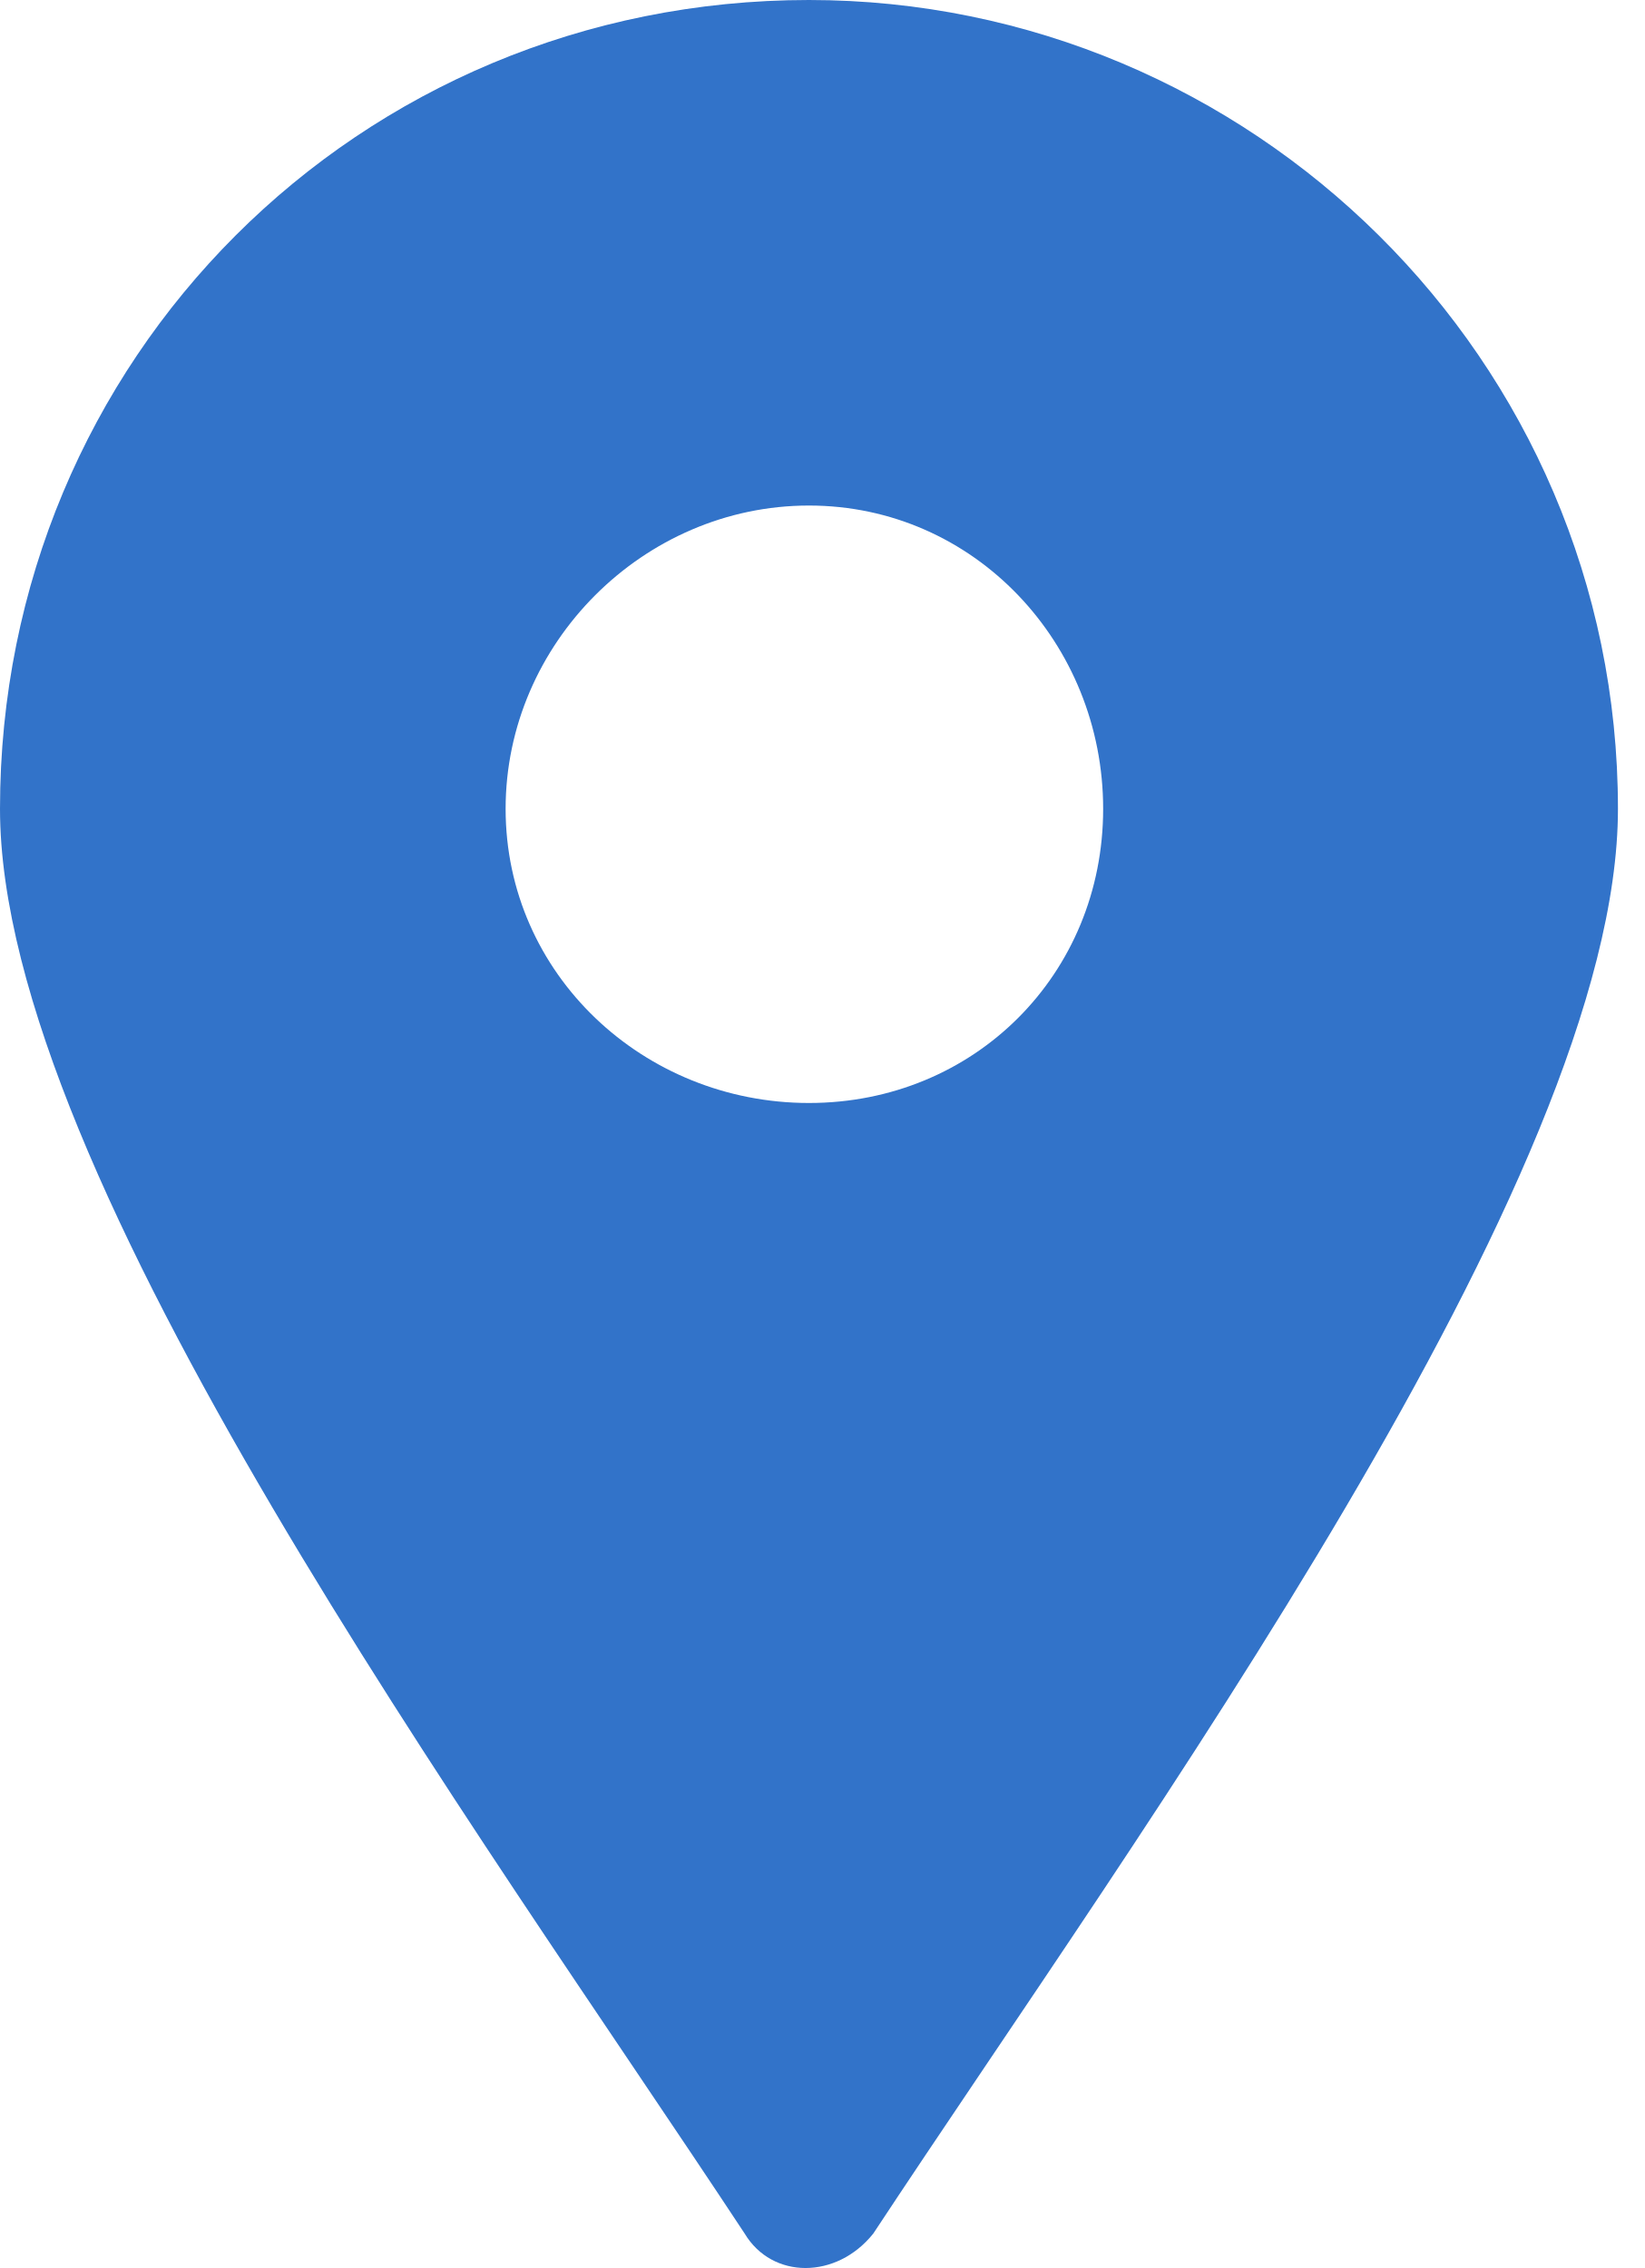
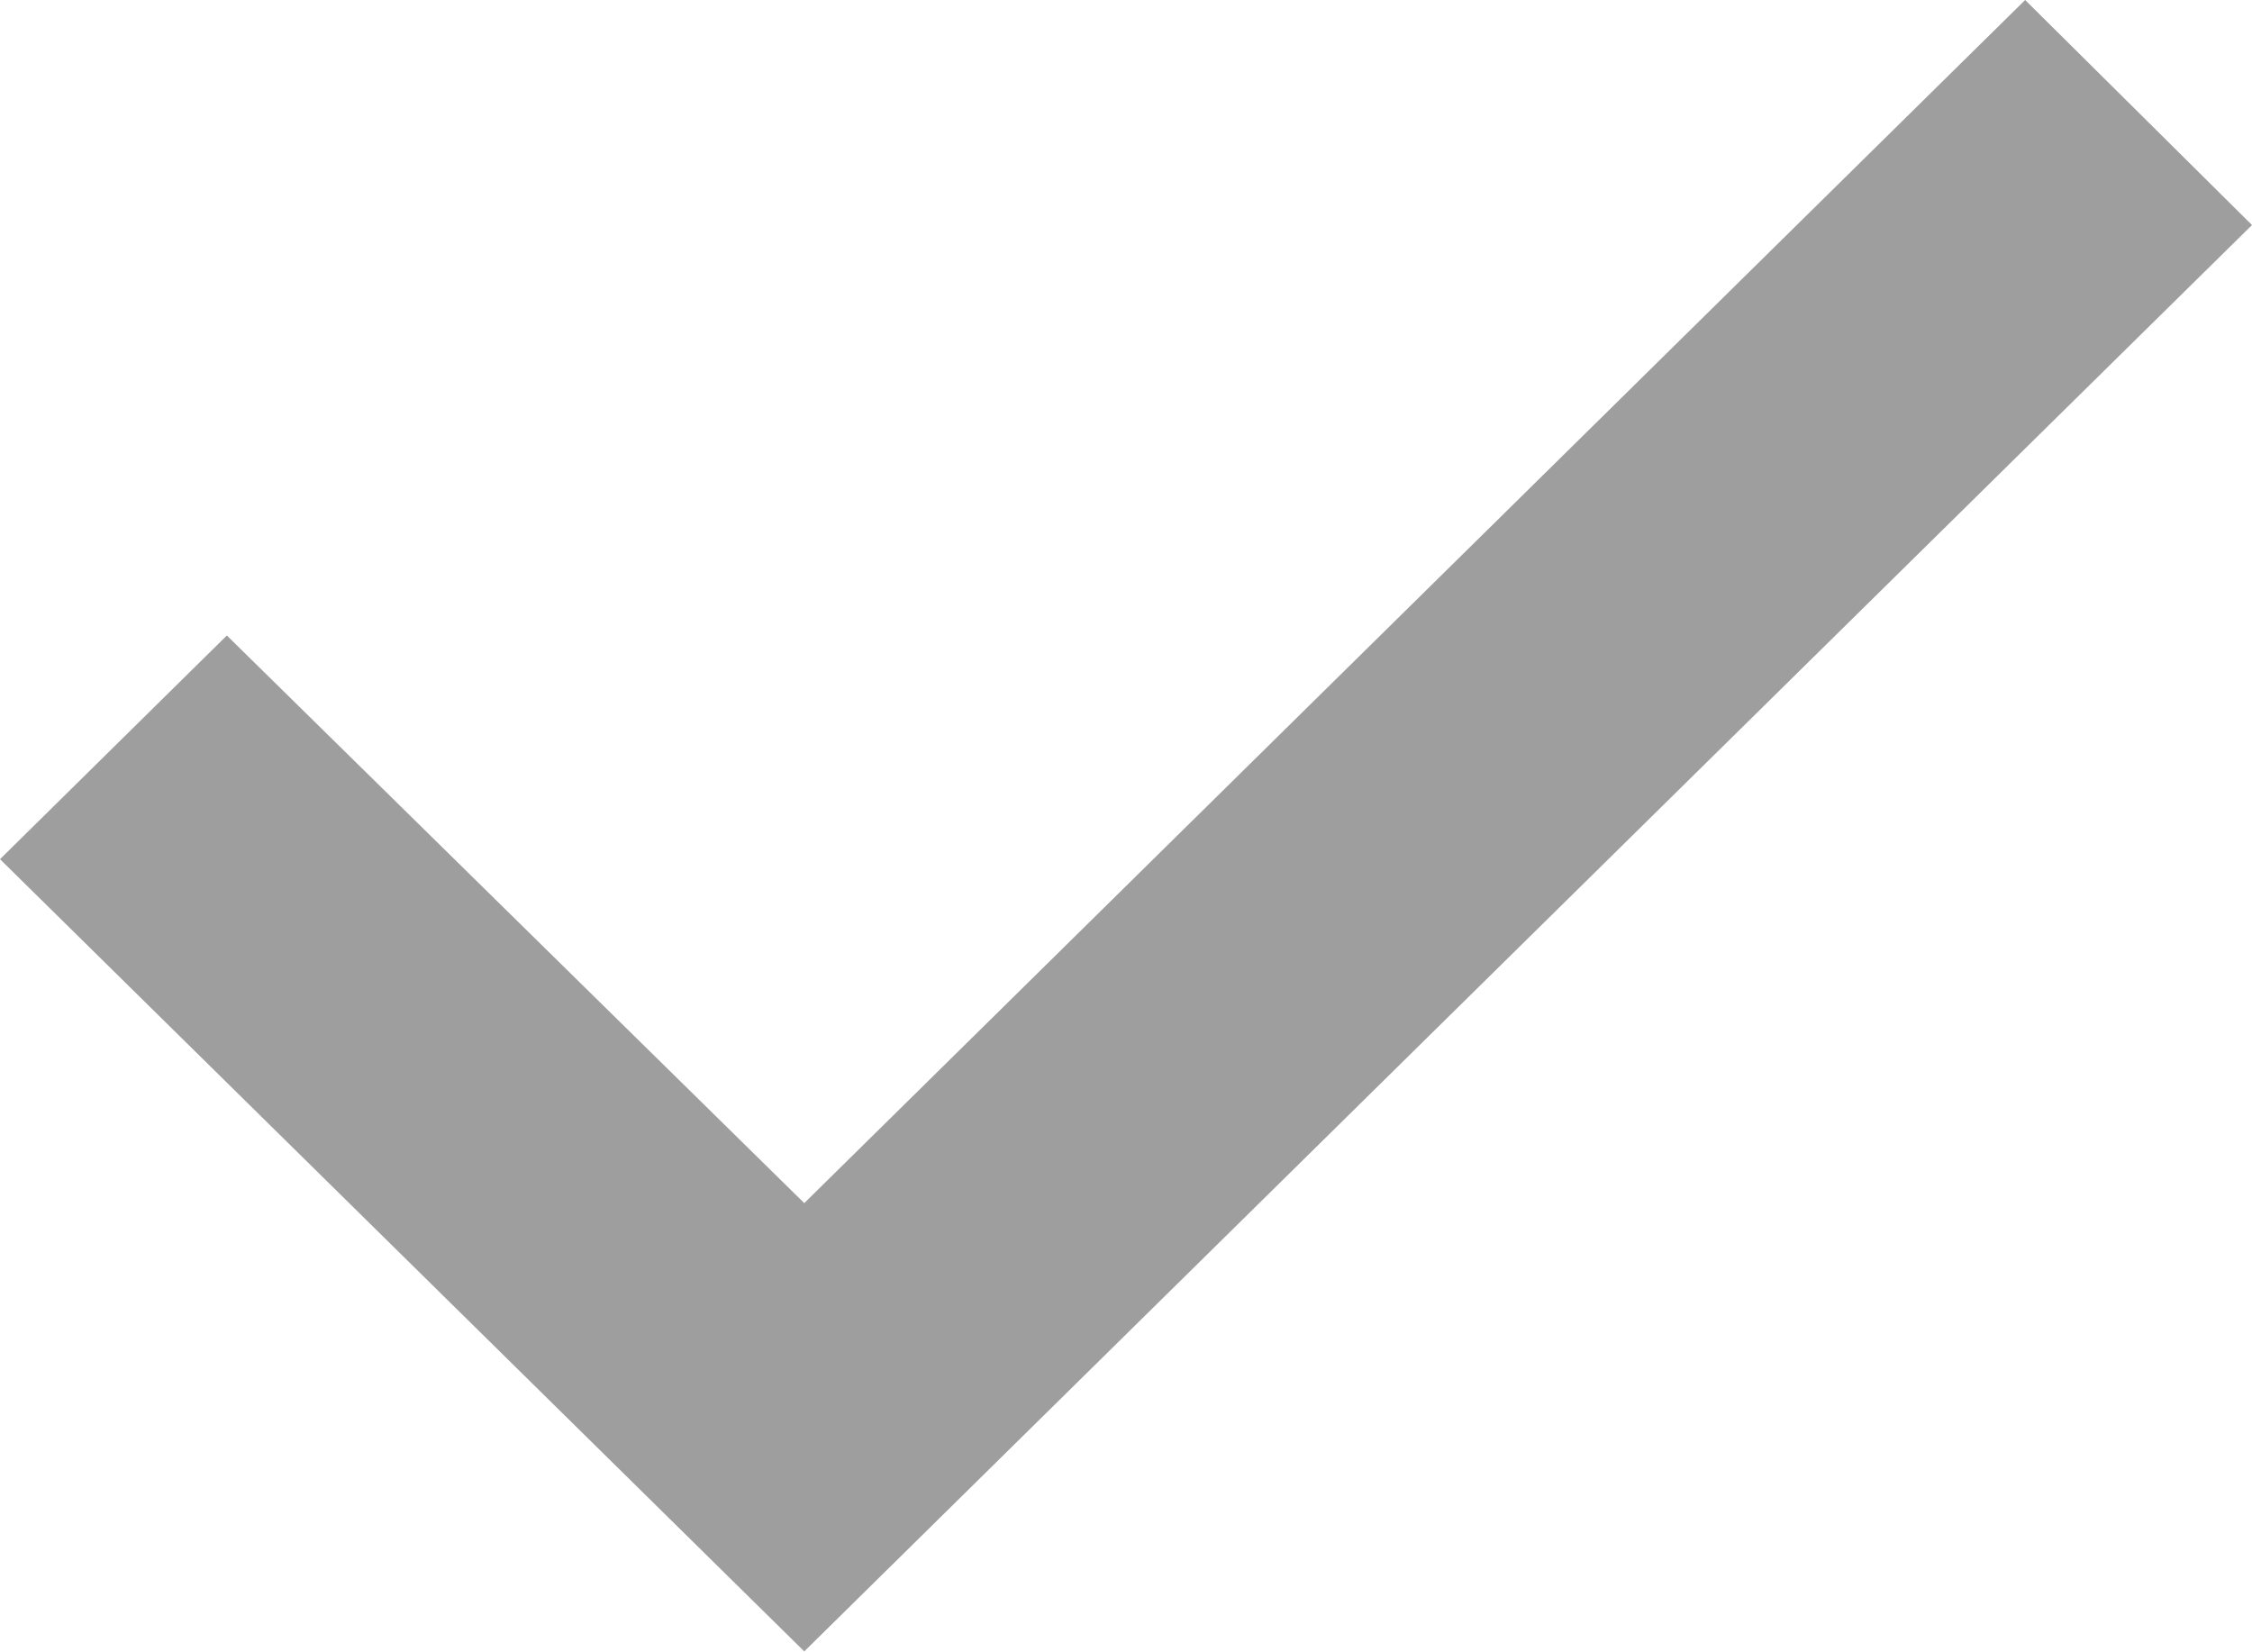
- <svg xmlns="http://www.w3.org/2000/svg" width="29" height="40" viewBox="0 0 29 40">
-   <path fill="#3273C9" fill-rule="evenodd" d="M333.265,506 C341.047,506 347.531,512.322 347.531,520.265 C347.531,526.75 339.101,538.259 334.4,545.392 C333.752,546.203 332.617,546.203 332.131,545.392 C327.43,538.259 319,526.75 319,520.265 C319,512.322 325.322,506 333.265,506 Z M333.265,514.916 C336.183,514.916 338.453,517.348 338.453,520.265 C338.453,523.183 336.183,525.453 333.265,525.453 C330.348,525.453 327.916,523.183 327.916,520.265 C327.916,517.348 330.348,514.916 333.265,514.916 Z" transform="translate(-319 -506)" />
+ <svg xmlns="http://www.w3.org/2000/svg" width="15" height="11" viewBox="0 0 15 11">
+   <polygon fill="#9E9E9E" fill-rule="evenodd" points="44.489 94 36.357 102.014 32.511 98.233 31 99.723 36.357 105 46 95.499" transform="translate(-31 -94)" />
</svg>
